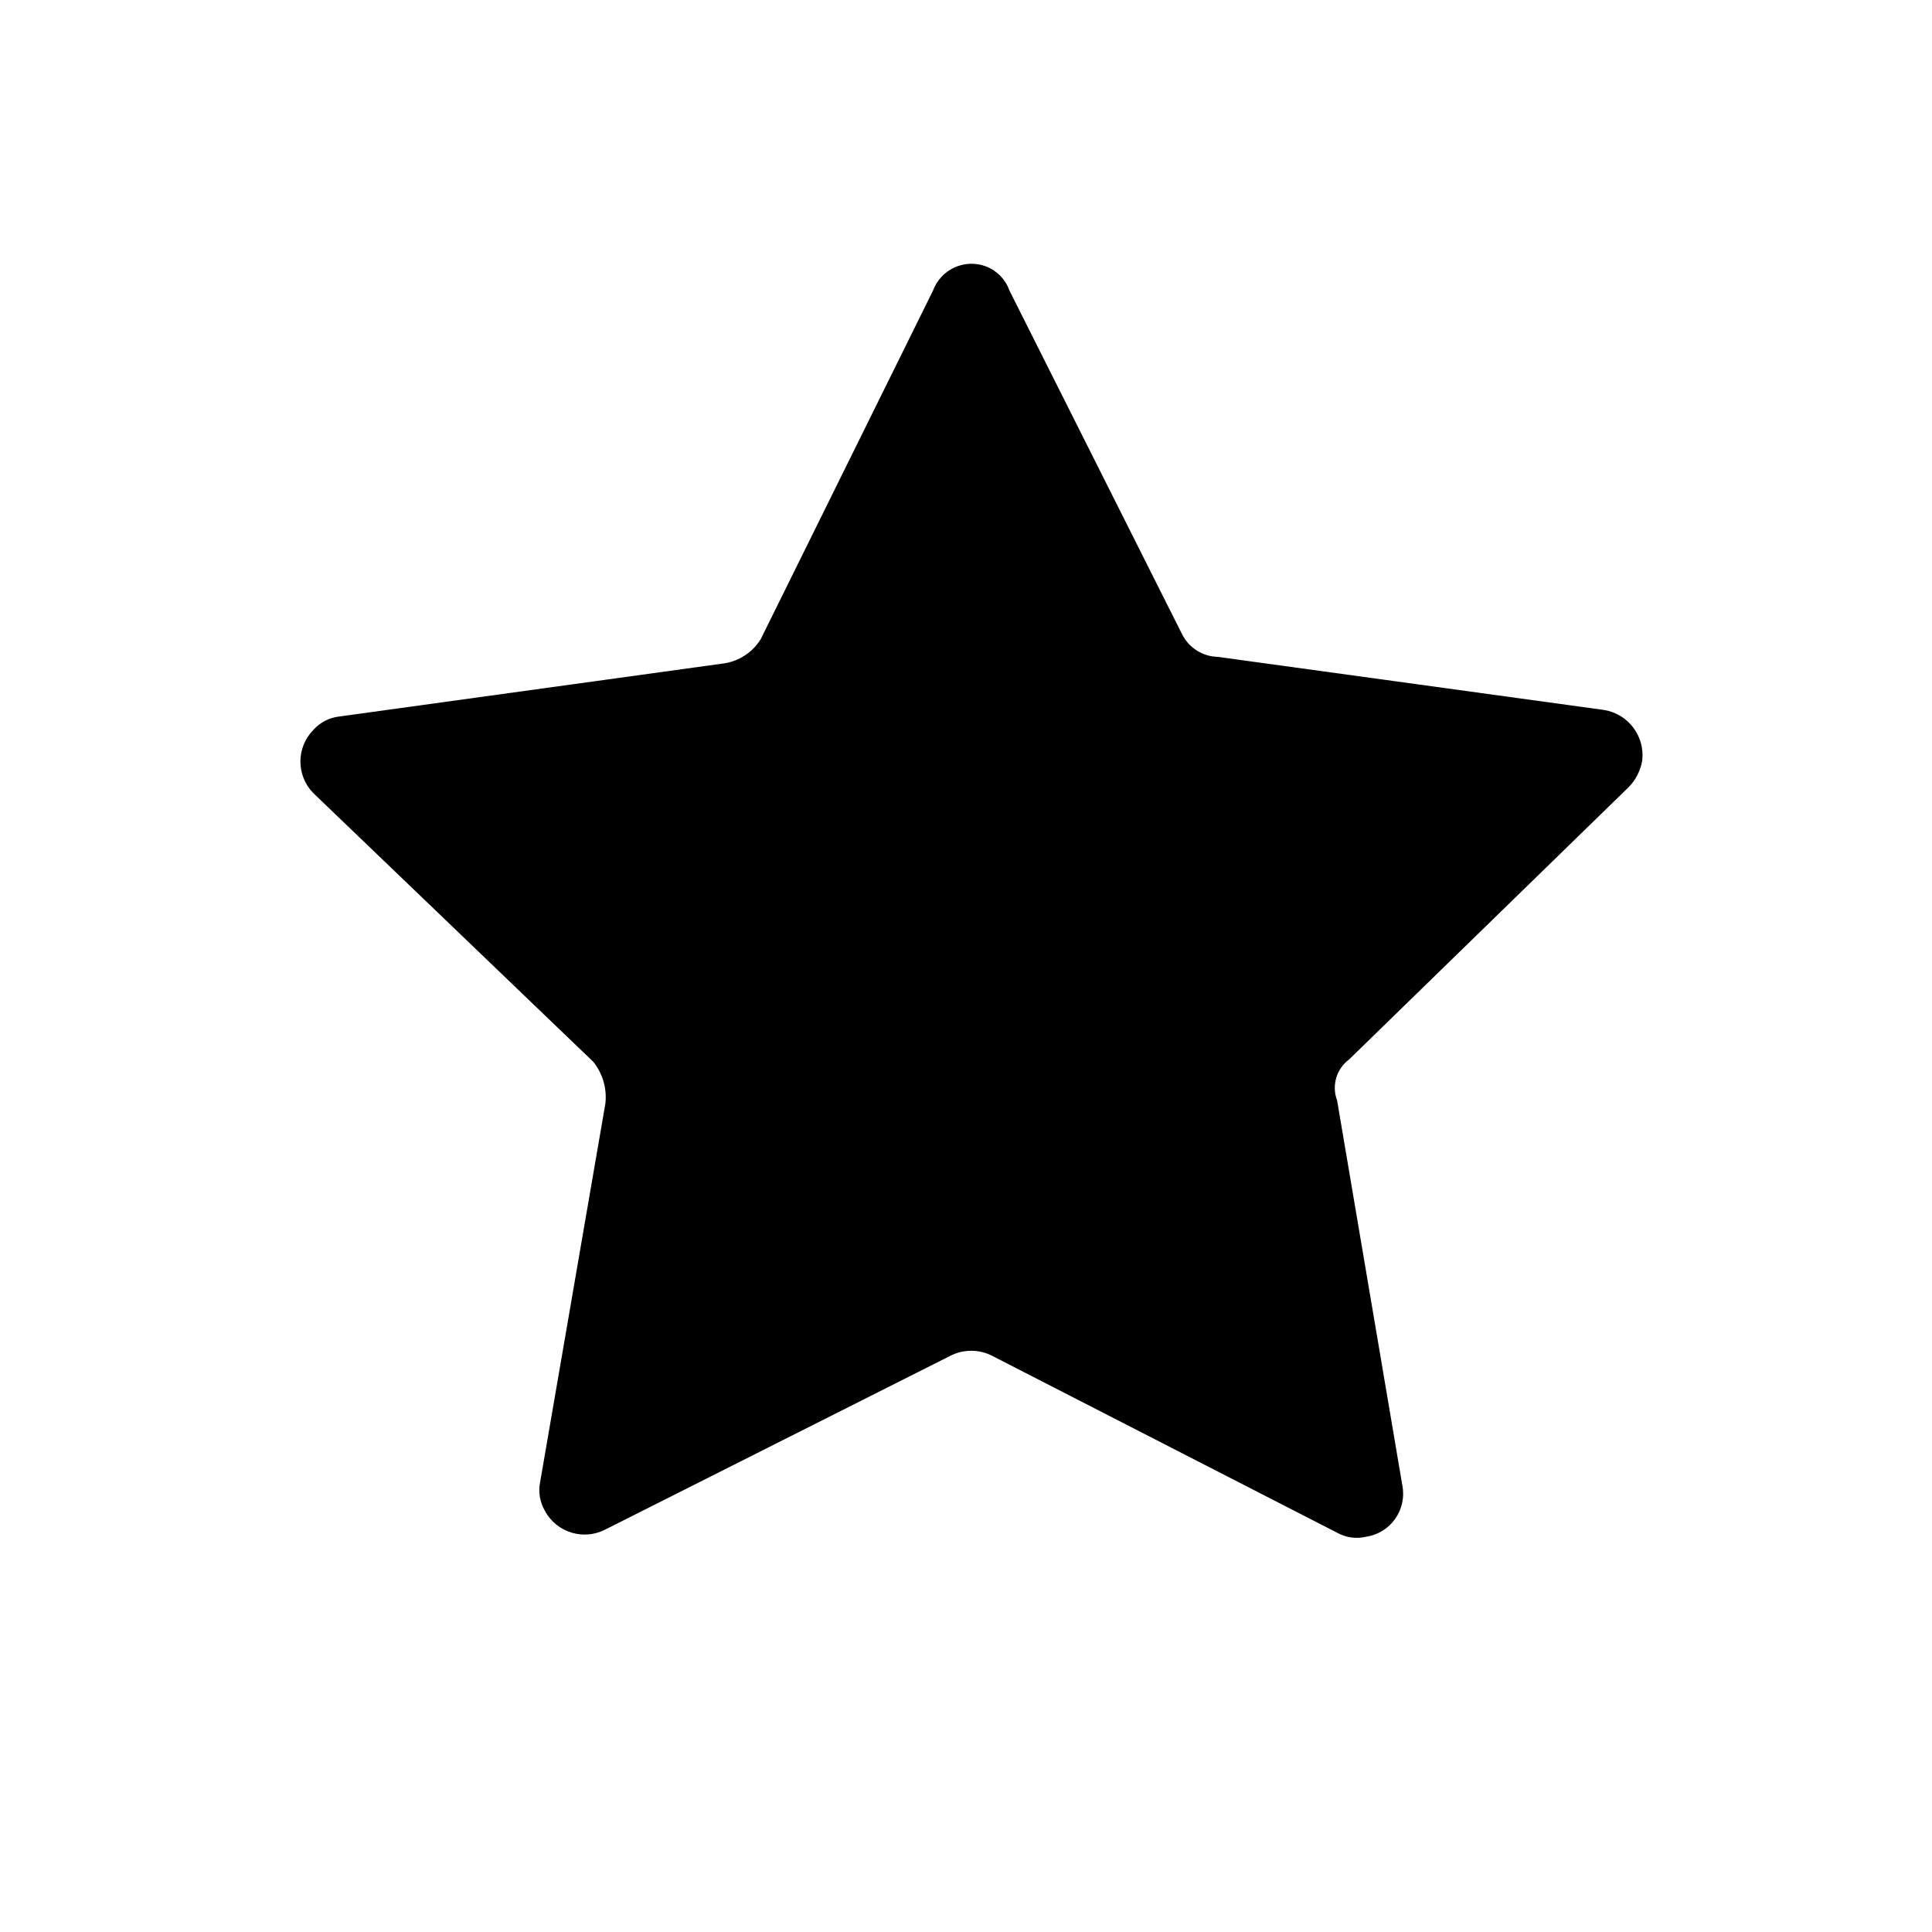
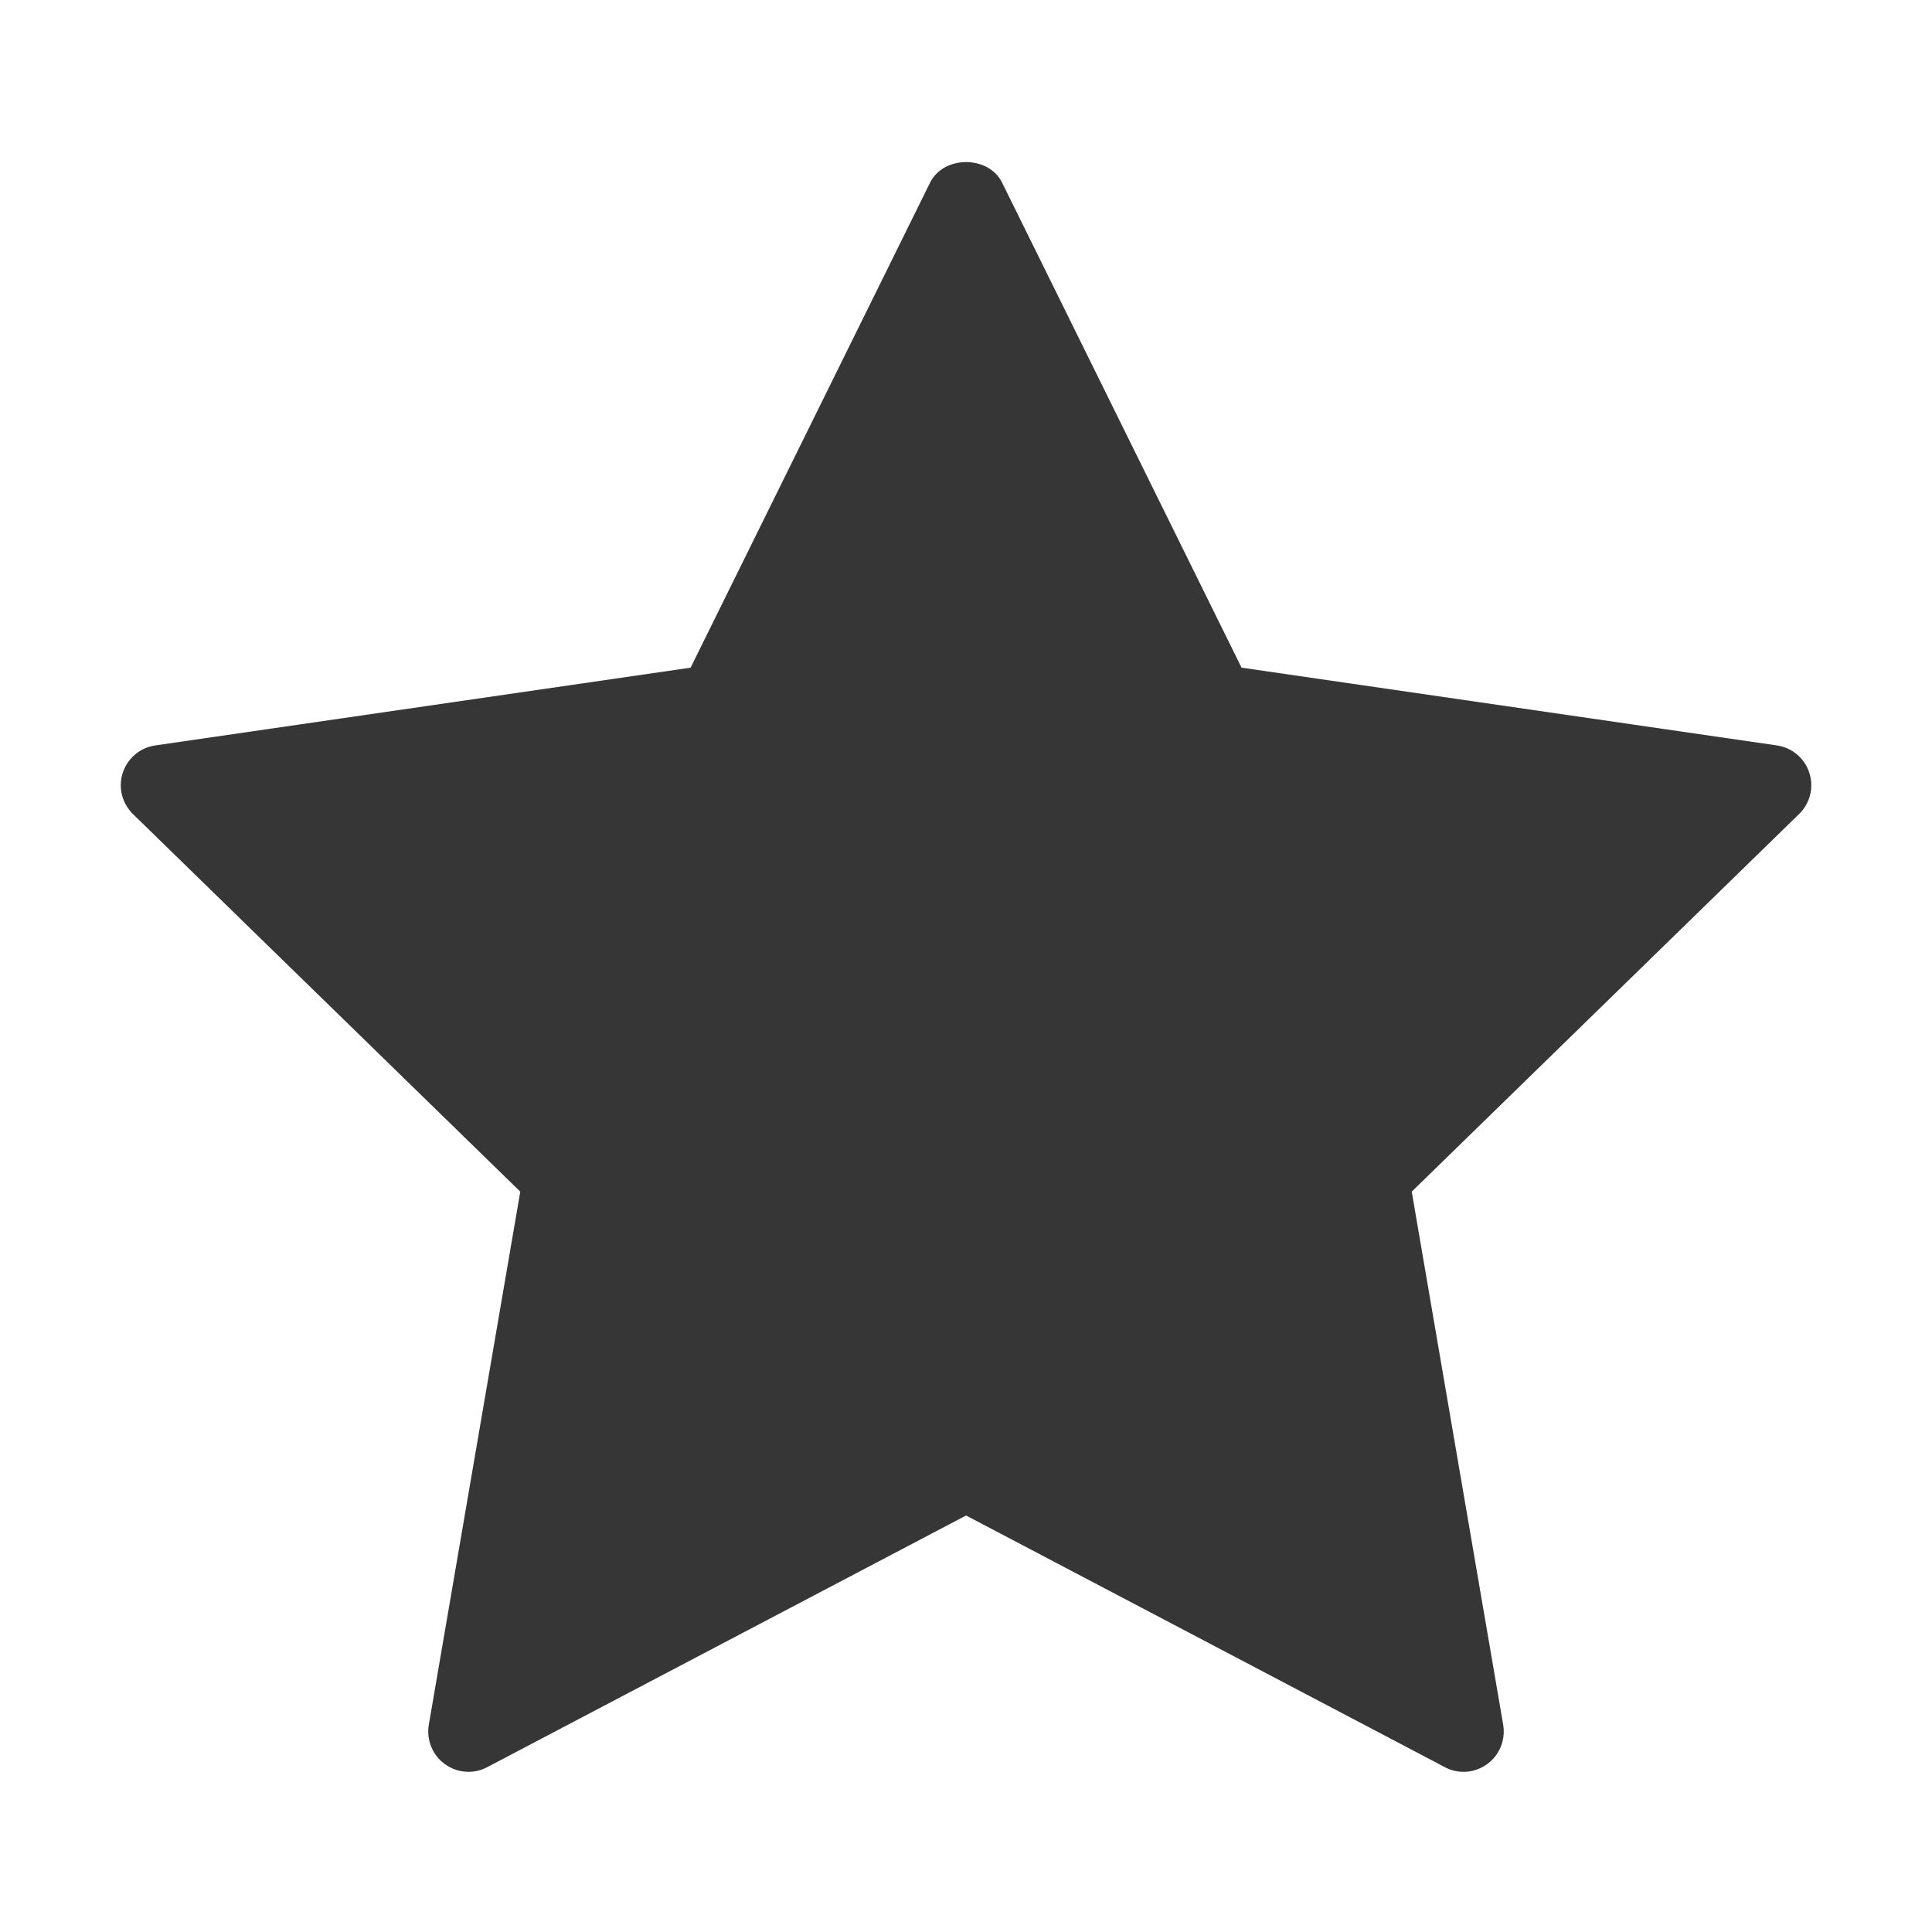
- <svg xmlns="http://www.w3.org/2000/svg" viewBox="0 0 24 24">
-   <path d="M12.54 3.61l2.14 4.26a.51.51 0 00.45.29l4.8.66a.57.57 0 01.47.63.62.62 0 01-.17.33l-3.47 3.38a.44.44 0 00-.15.51l.81 4.78a.54.54 0 01-.45.64.5.5 0 01-.36-.05l-4.29-2.2a.57.57 0 00-.51 0L7.52 19a.56.56 0 01-.75-.23.51.51 0 01-.06-.36l.81-4.7a.7.7 0 00-.15-.52L3.89 9.85a.56.56 0 010-.78.51.51 0 01.33-.17L9 8.24a.65.65 0 00.45-.3l2.14-4.33a.51.51 0 01.66-.3.5.5 0 01.29.3z" />
+ <svg xmlns="http://www.w3.org/2000/svg" id="Camada_1" data-name="Camada 1" width="24" height="24" version="1.1" viewBox="0 0 24 24">
+   <path d="M5.82,22.01c-.104,0-.207-.032-.294-.096-.154-.111-.231-.301-.199-.489l1.136-6.622L1.651,10.112c-.136-.133-.185-.332-.126-.512.059-.181.215-.313.404-.34l6.65-.966,2.974-6.024c.168-.342.729-.342.896,0l2.974,6.024,6.65.966c.188.027.345.159.403.34.059.181.01.379-.127.512l-4.812,4.691,1.136,6.622c.032.188-.045.378-.199.489-.154.113-.358.128-.526.038l-5.947-3.126-5.948,3.126c-.073.039-.153.058-.232.058Z" fill="#363636" stroke-width="0" />
</svg>
